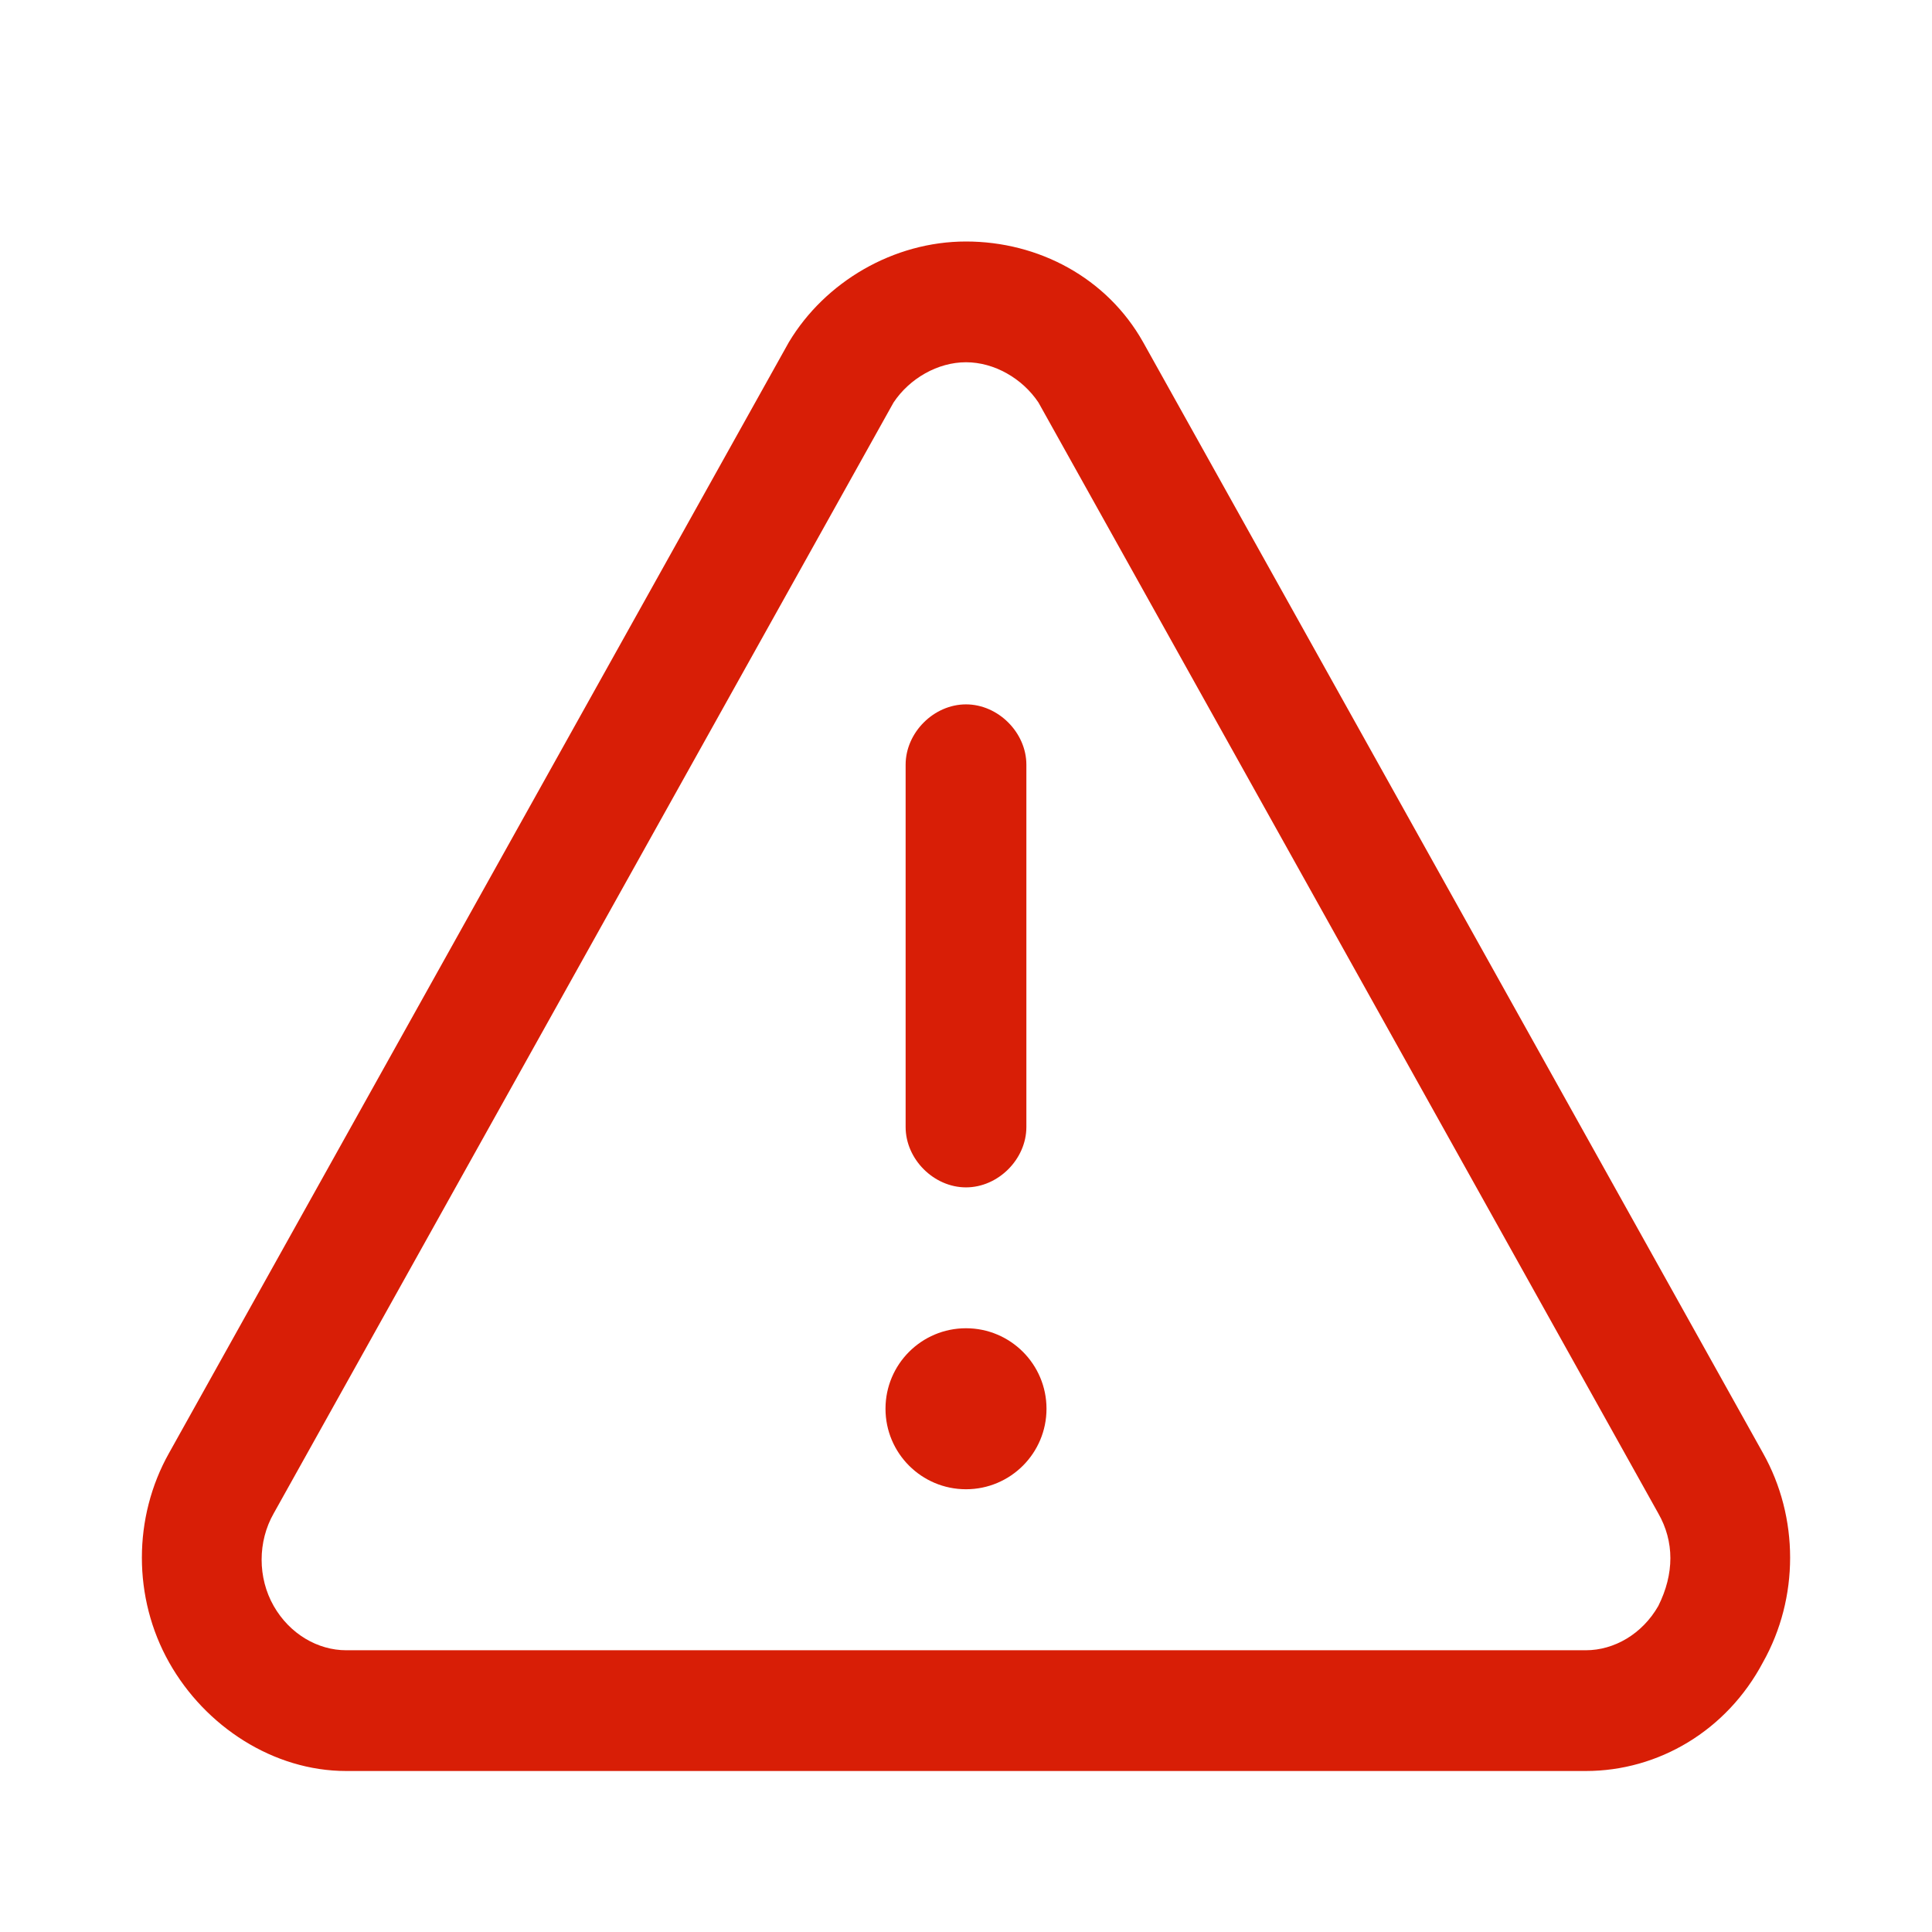
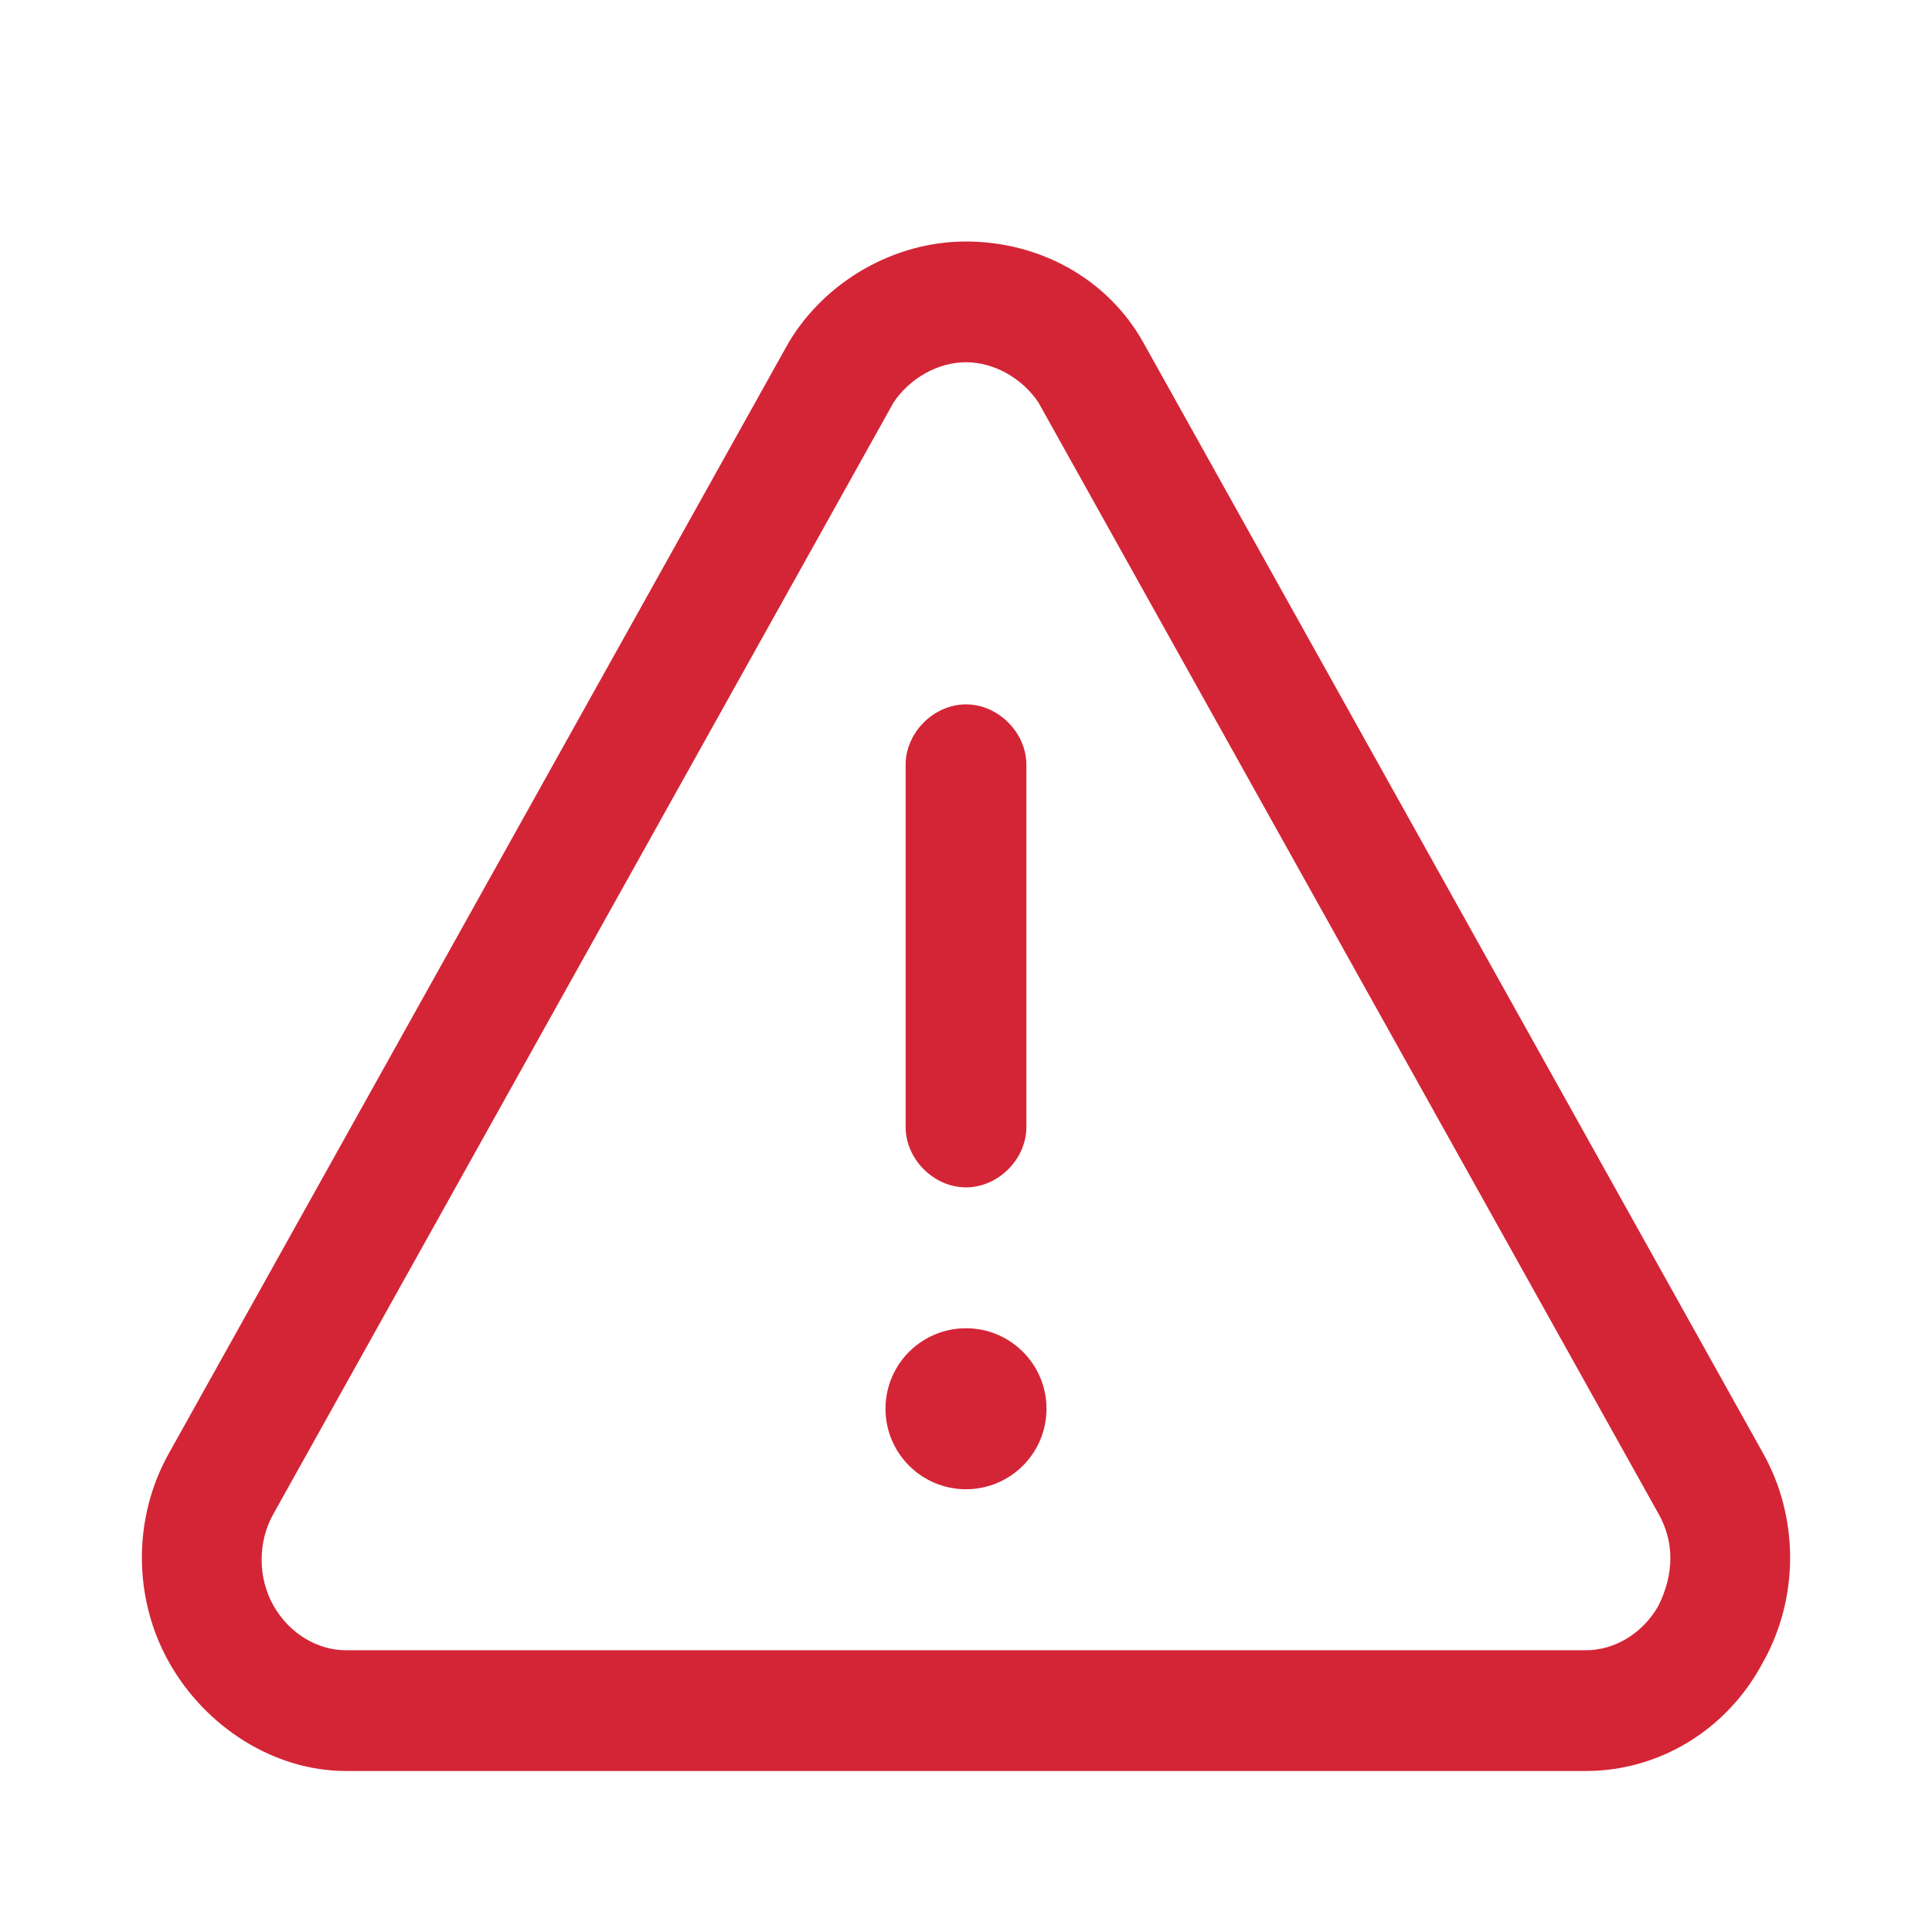
<svg xmlns="http://www.w3.org/2000/svg" width="200" height="200" class="icon" viewBox="0 0 1024 1024">
-   <path fill="#D81E06" d="m934.4 770.133-328.533-588.8C586.667 147.2 550.4 128 512 128c-38.4 0-74.667 21.333-93.867 53.333L89.6 770.133c-19.2 34.134-19.2 76.8 0 110.934s55.467 57.6 93.867 57.6h657.066c38.4 0 74.667-21.334 93.867-57.6 19.2-34.134 19.2-76.8 0-110.934zM878.933 851.2c-8.533 14.933-23.466 23.467-38.4 23.467H183.467c-14.934 0-29.867-8.534-38.4-23.467-8.534-14.933-8.534-34.133 0-49.067l328.533-588.8C482.133 200.533 497.067 192 512 192s29.867 8.533 38.4 21.333l328.533 588.8c8.534 14.934 8.534 32 0 49.067z" />
-   <path fill="#D81E06" d="M469.333 746.667a42.667 42.667 0 1 0 85.334 0 42.667 42.667 0 1 0-85.334 0ZM512 629.333c17.067 0 32-14.933 32-32v-192c0-17.066-14.933-32-32-32s-32 14.934-32 32v192c0 17.067 14.933 32 32 32z" />
+   <path fill="#d42536" d="m934.4 770.133-328.533-588.8C586.667 147.2 550.4 128 512 128c-38.4 0-74.667 21.333-93.867 53.333L89.6 770.133c-19.2 34.134-19.2 76.8 0 110.934s55.467 57.6 93.867 57.6h657.066c38.4 0 74.667-21.334 93.867-57.6 19.2-34.134 19.2-76.8 0-110.934zM878.933 851.2c-8.533 14.933-23.466 23.467-38.4 23.467H183.467c-14.934 0-29.867-8.534-38.4-23.467-8.534-14.933-8.534-34.133 0-49.067l328.533-588.8C482.133 200.533 497.067 192 512 192s29.867 8.533 38.4 21.333l328.533 588.8c8.534 14.934 8.534 32 0 49.067z" />
+   <path fill="#d42536" d="M469.333 746.667a42.667 42.667 0 1 0 85.334 0 42.667 42.667 0 1 0-85.334 0ZM512 629.333c17.067 0 32-14.933 32-32v-192c0-17.066-14.933-32-32-32s-32 14.934-32 32v192c0 17.067 14.933 32 32 32z" />
</svg>
